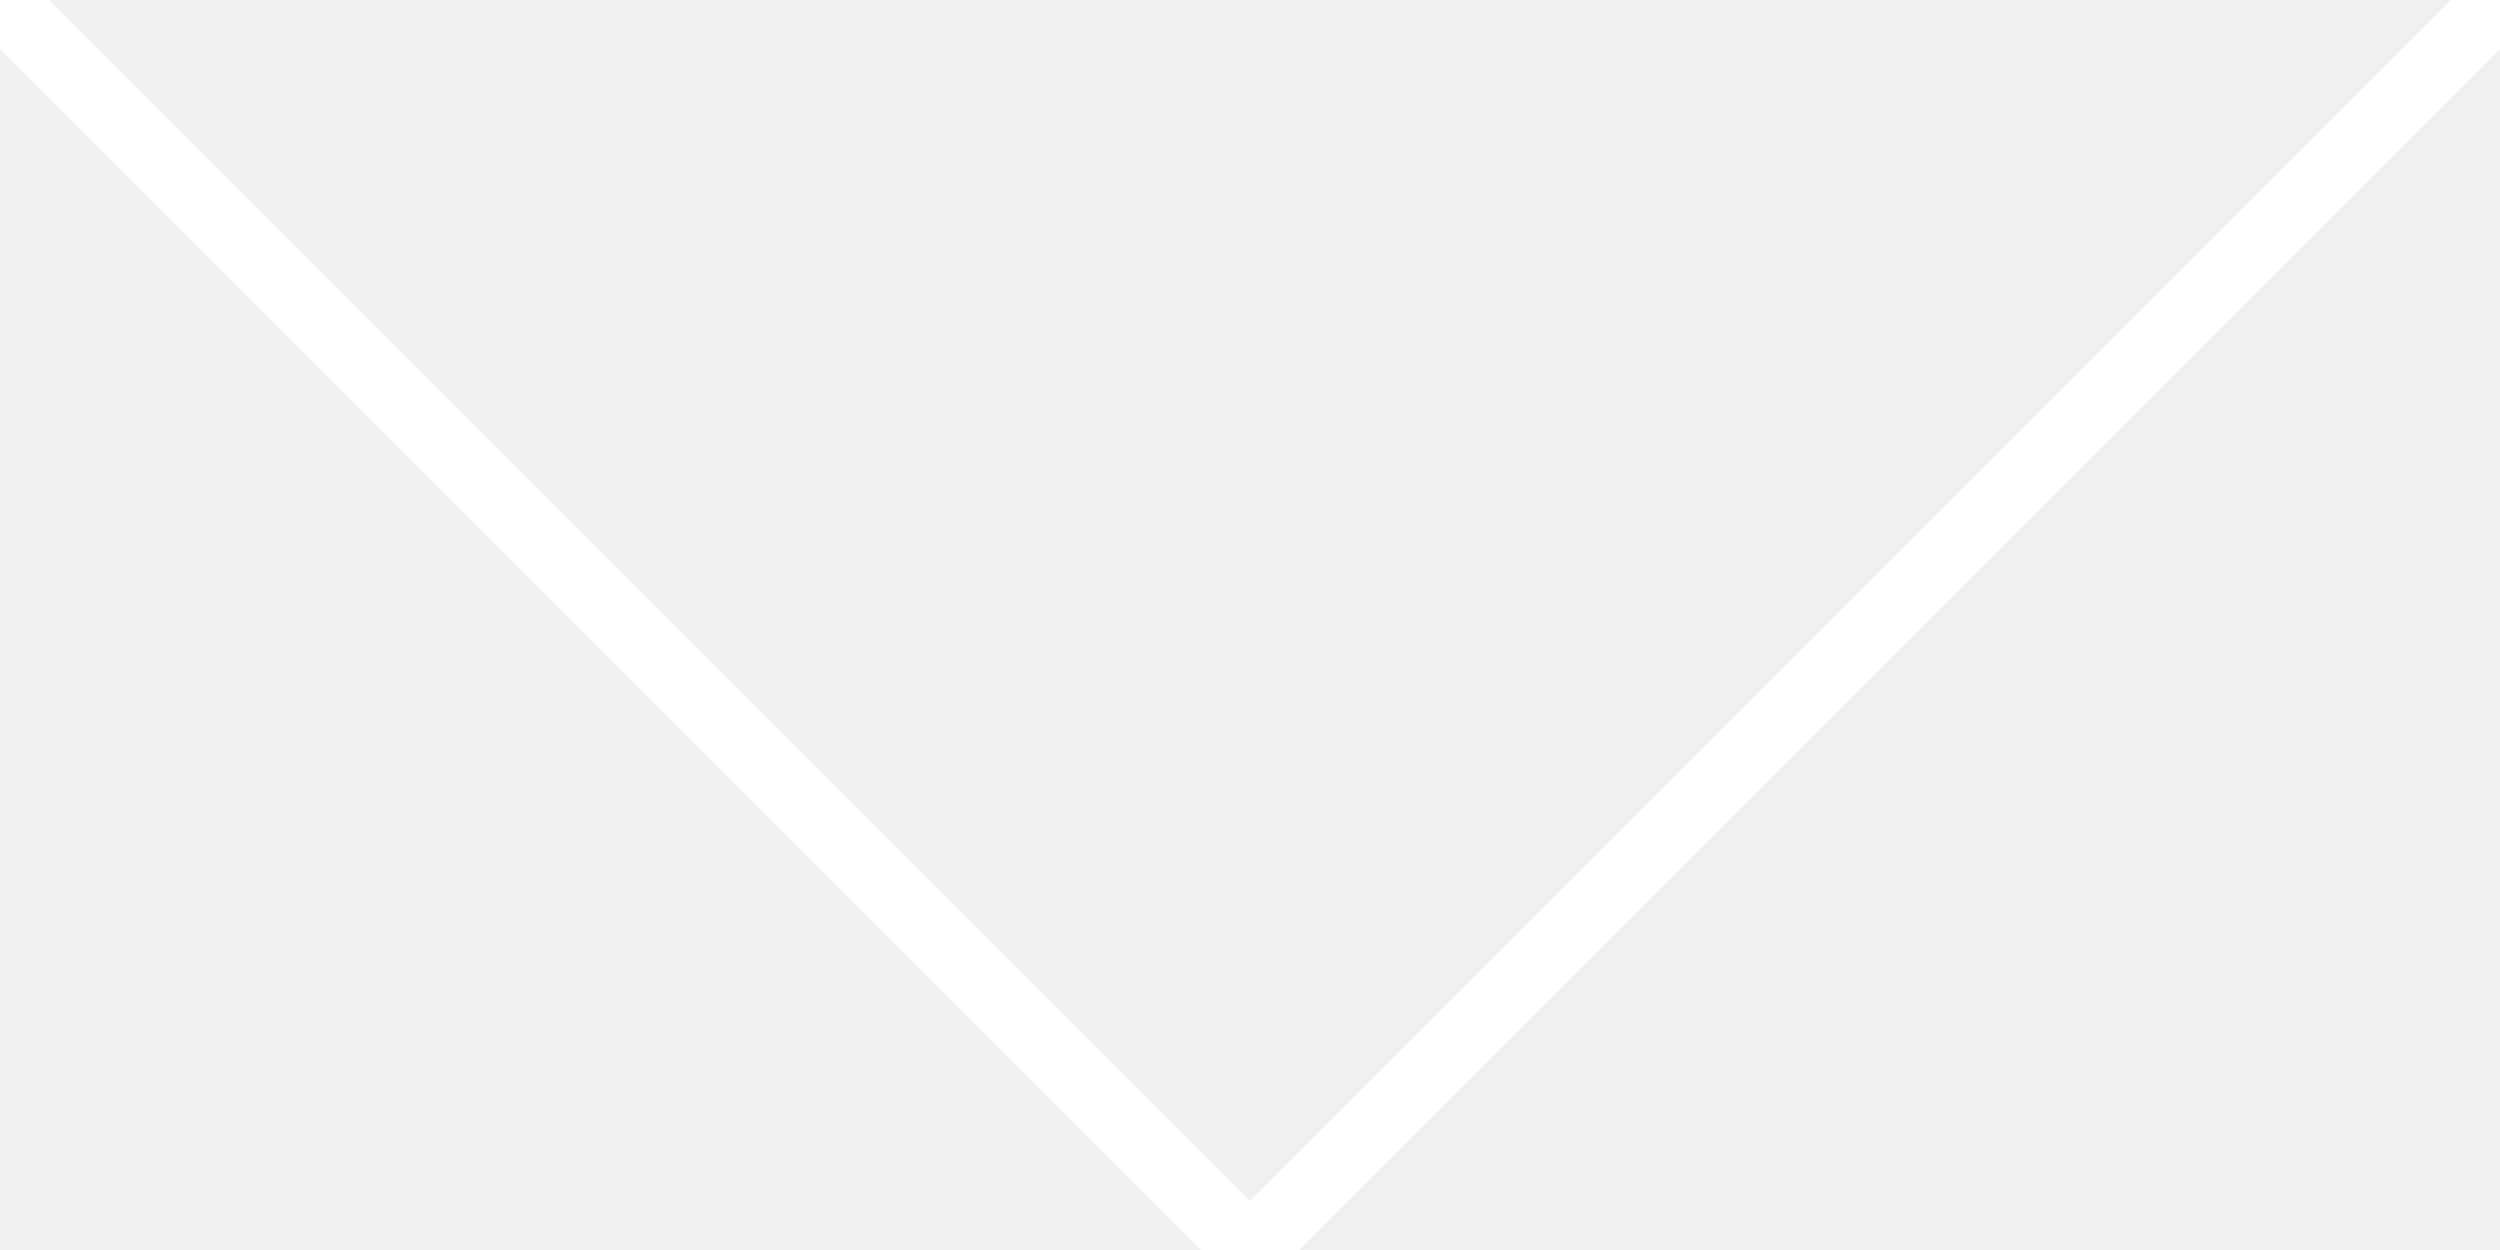
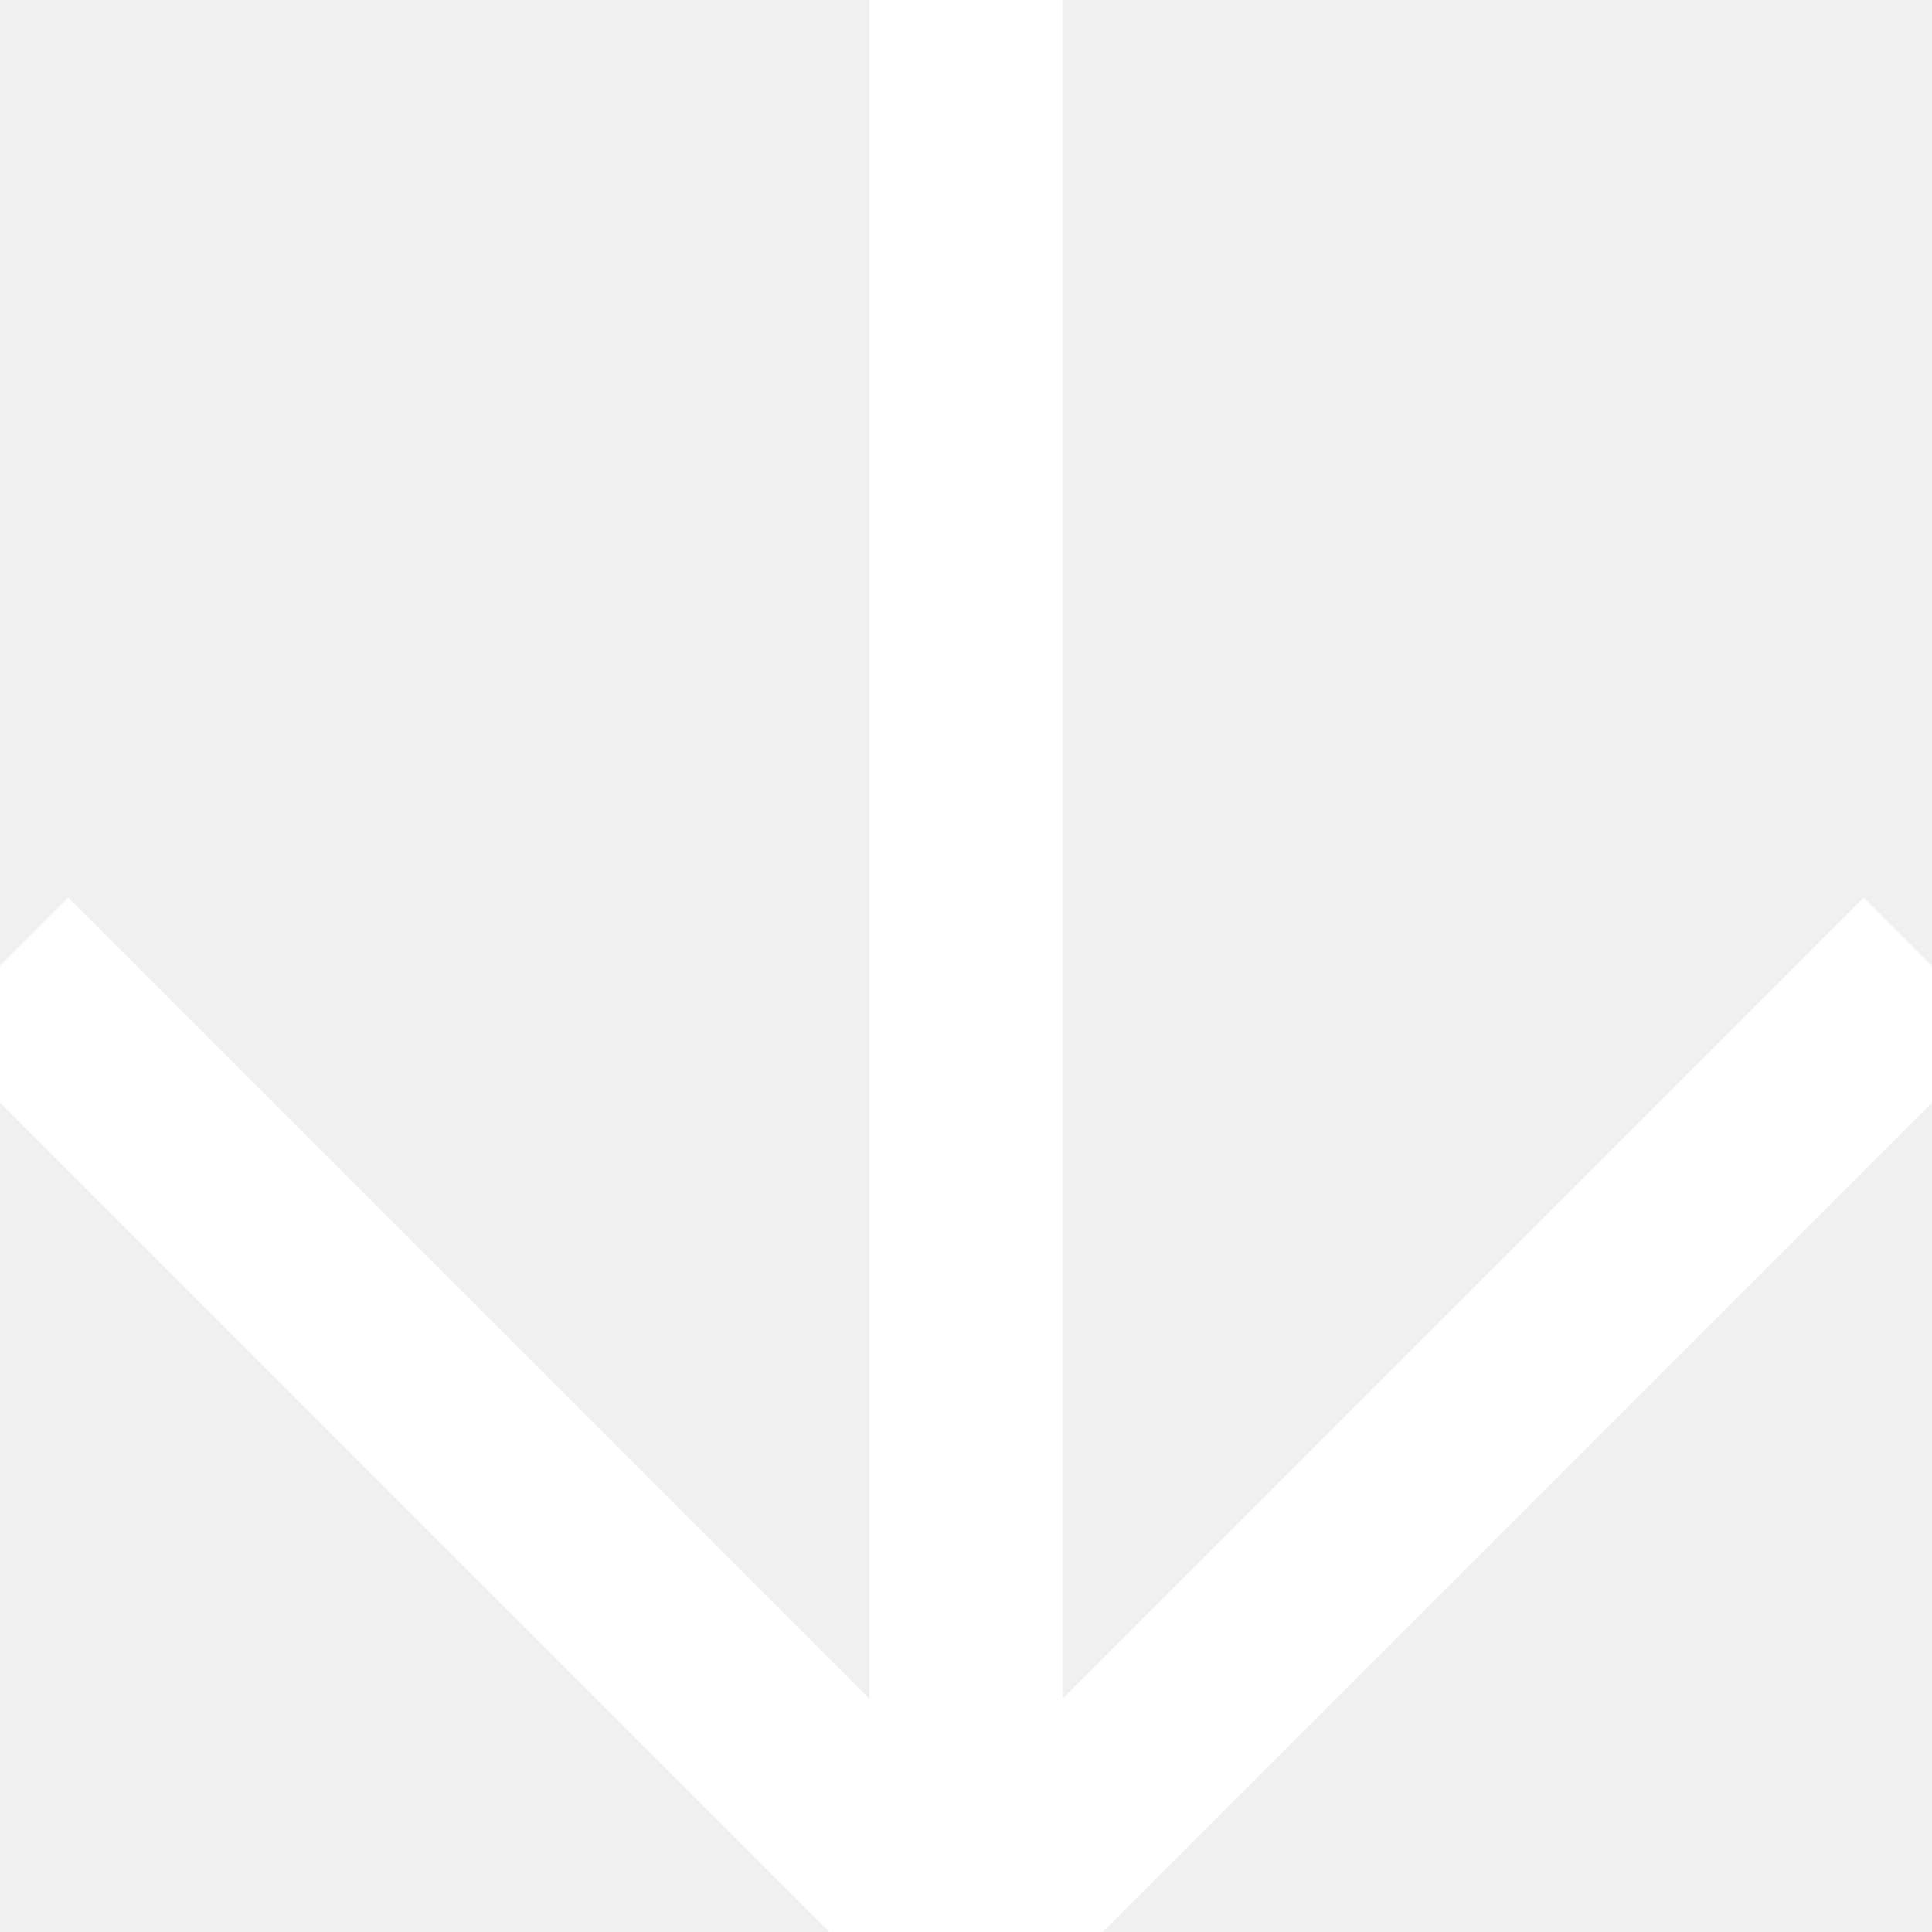
- <svg xmlns="http://www.w3.org/2000/svg" width="36px" height="18px" viewBox="0 0 36 18" zoomAndPan="disable" preserveAspectRatio="none">
-   <style type="text/css"> line { stroke: #fff; stroke-width: 1; } </style>
-   <line x1="0" y1="0" x2="18" y2="18" />
-   <line x1="36" y1="0" x2="18" y2="18" />
+ <svg xmlns="http://www.w3.org/2000/svg" width="30px" height="30px" viewBox="0 0 30 30" zoomAndPan="disable" preserveAspectRatio="none">
+   <style type="text/css"> line { stroke: #ffffff; stroke-width: 3; } </style>
+   <line x1="0" y1="15" x2="15" y2="30" />
+   <line x1="30" y1="15" x2="15" y2="30" />
+   <line x1="15" y1="30" x2="15" y2="0" />
</svg>
